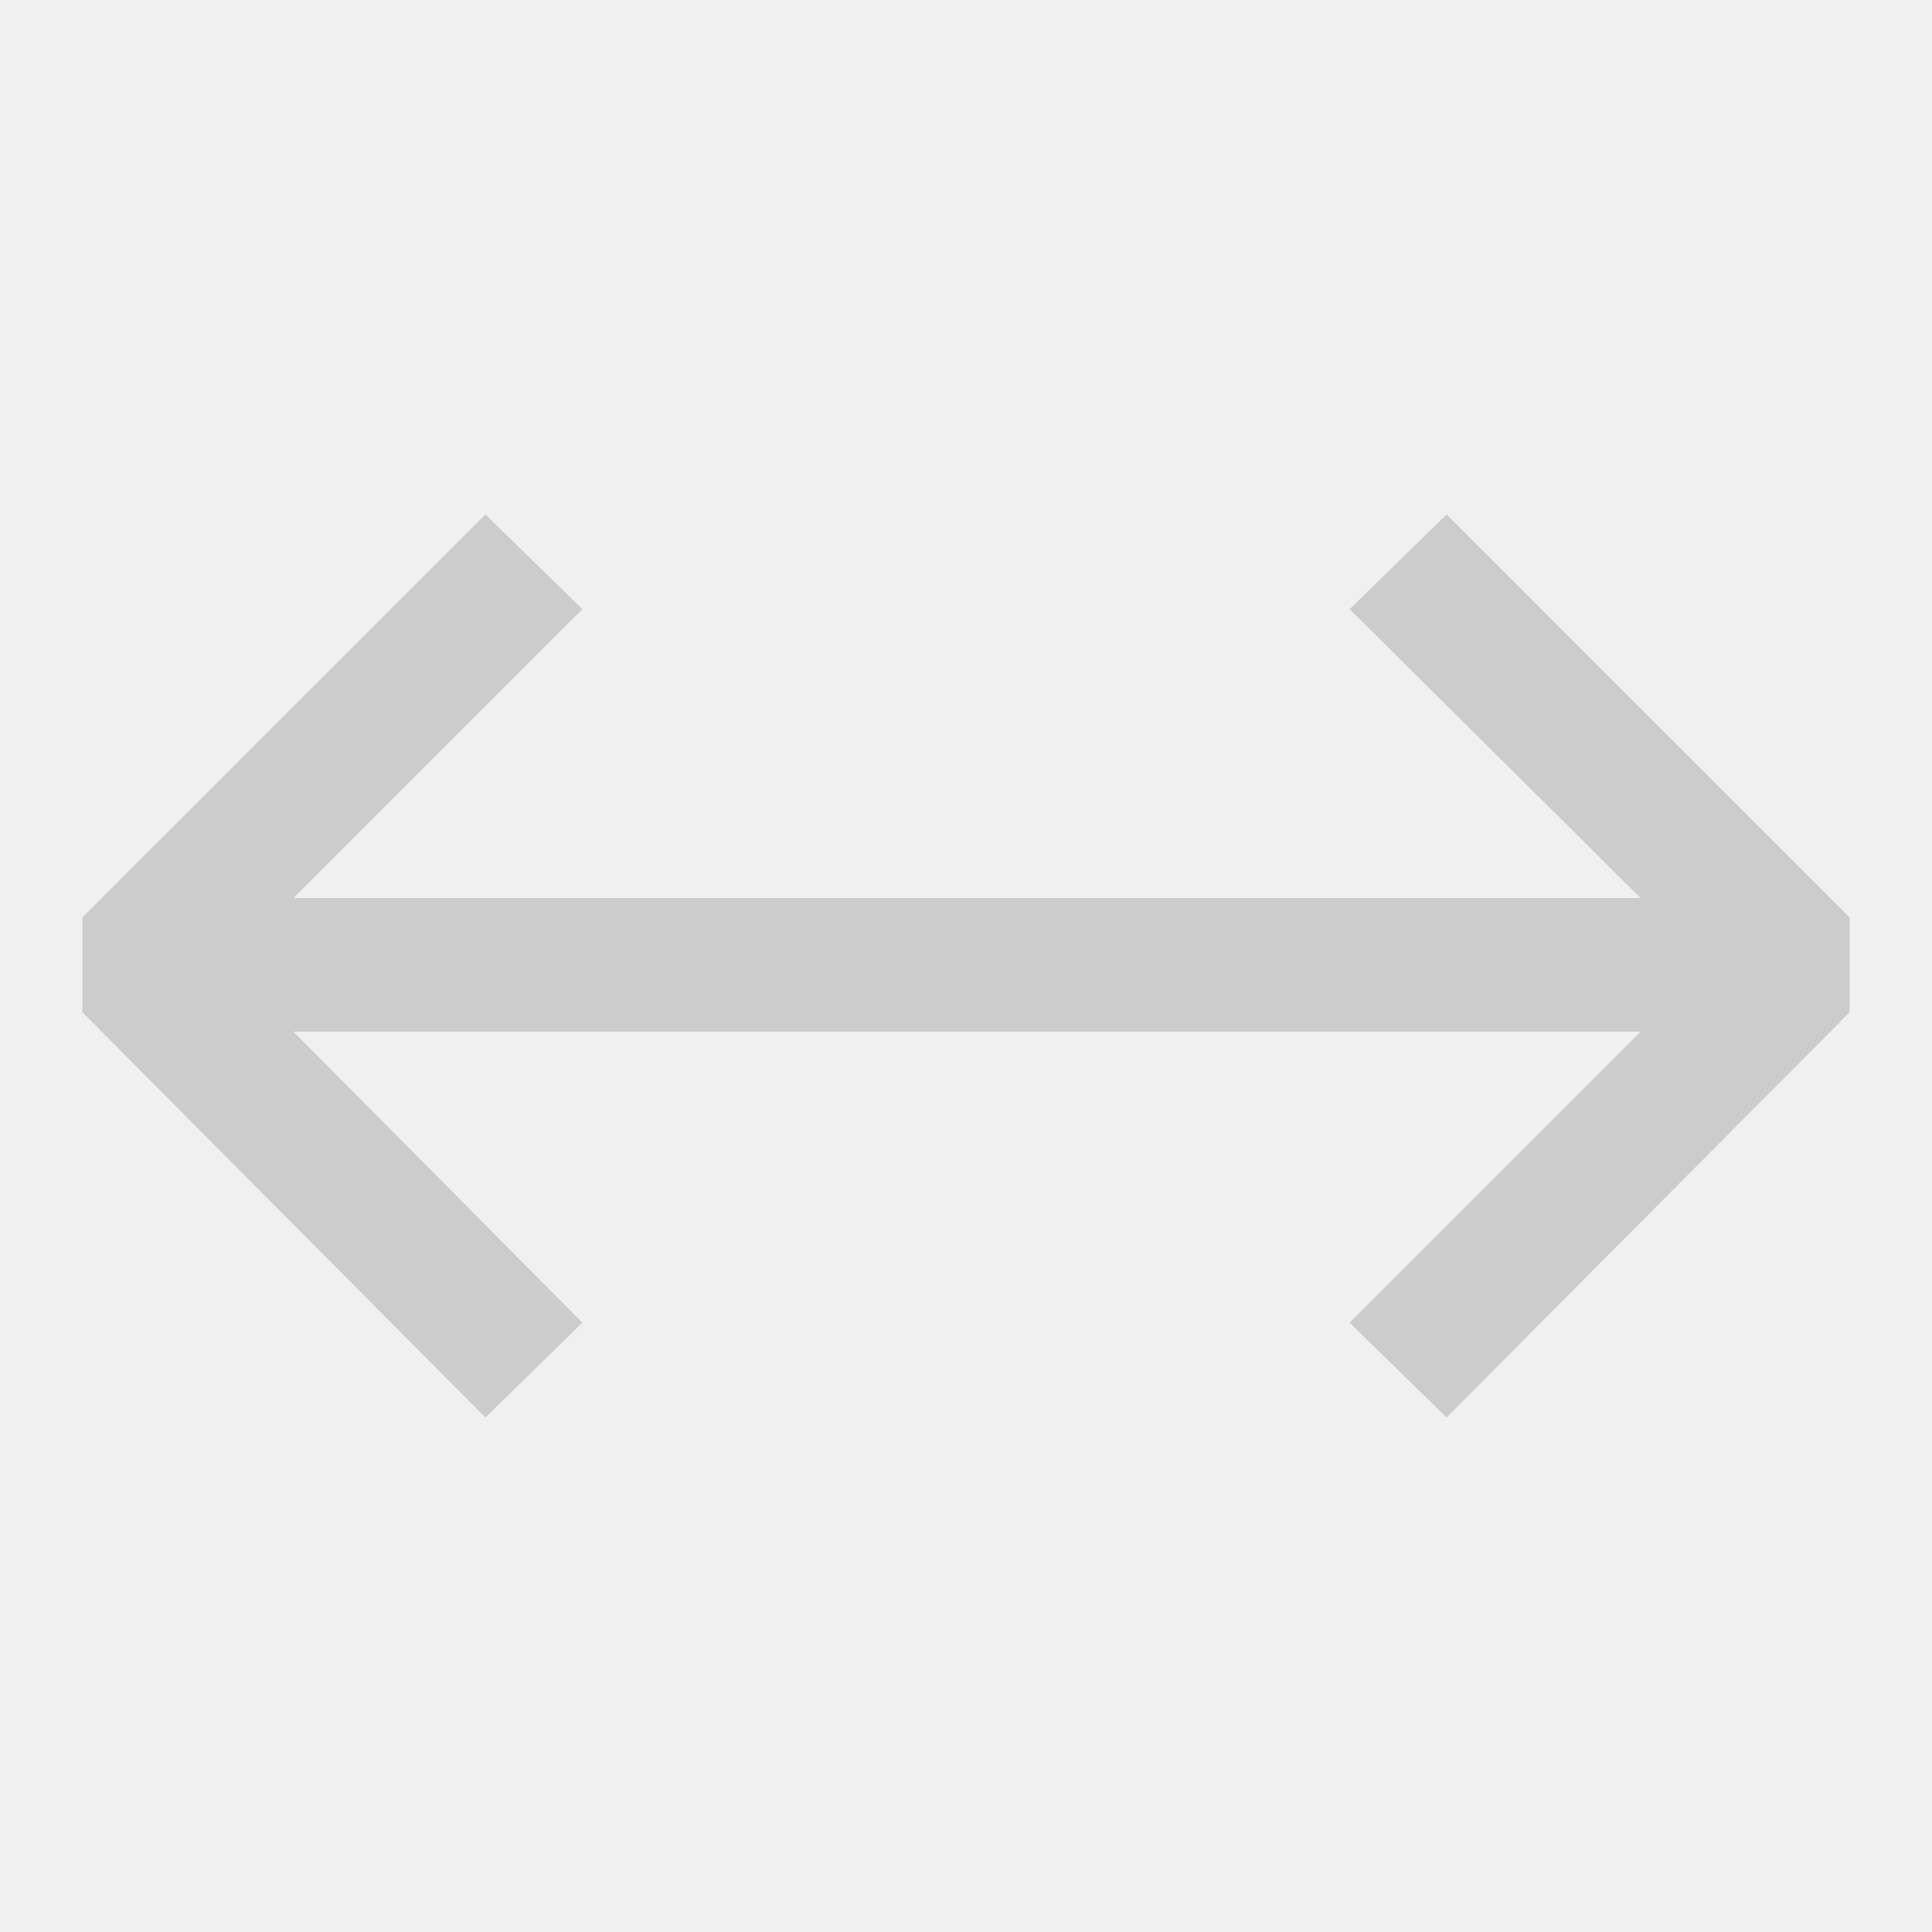
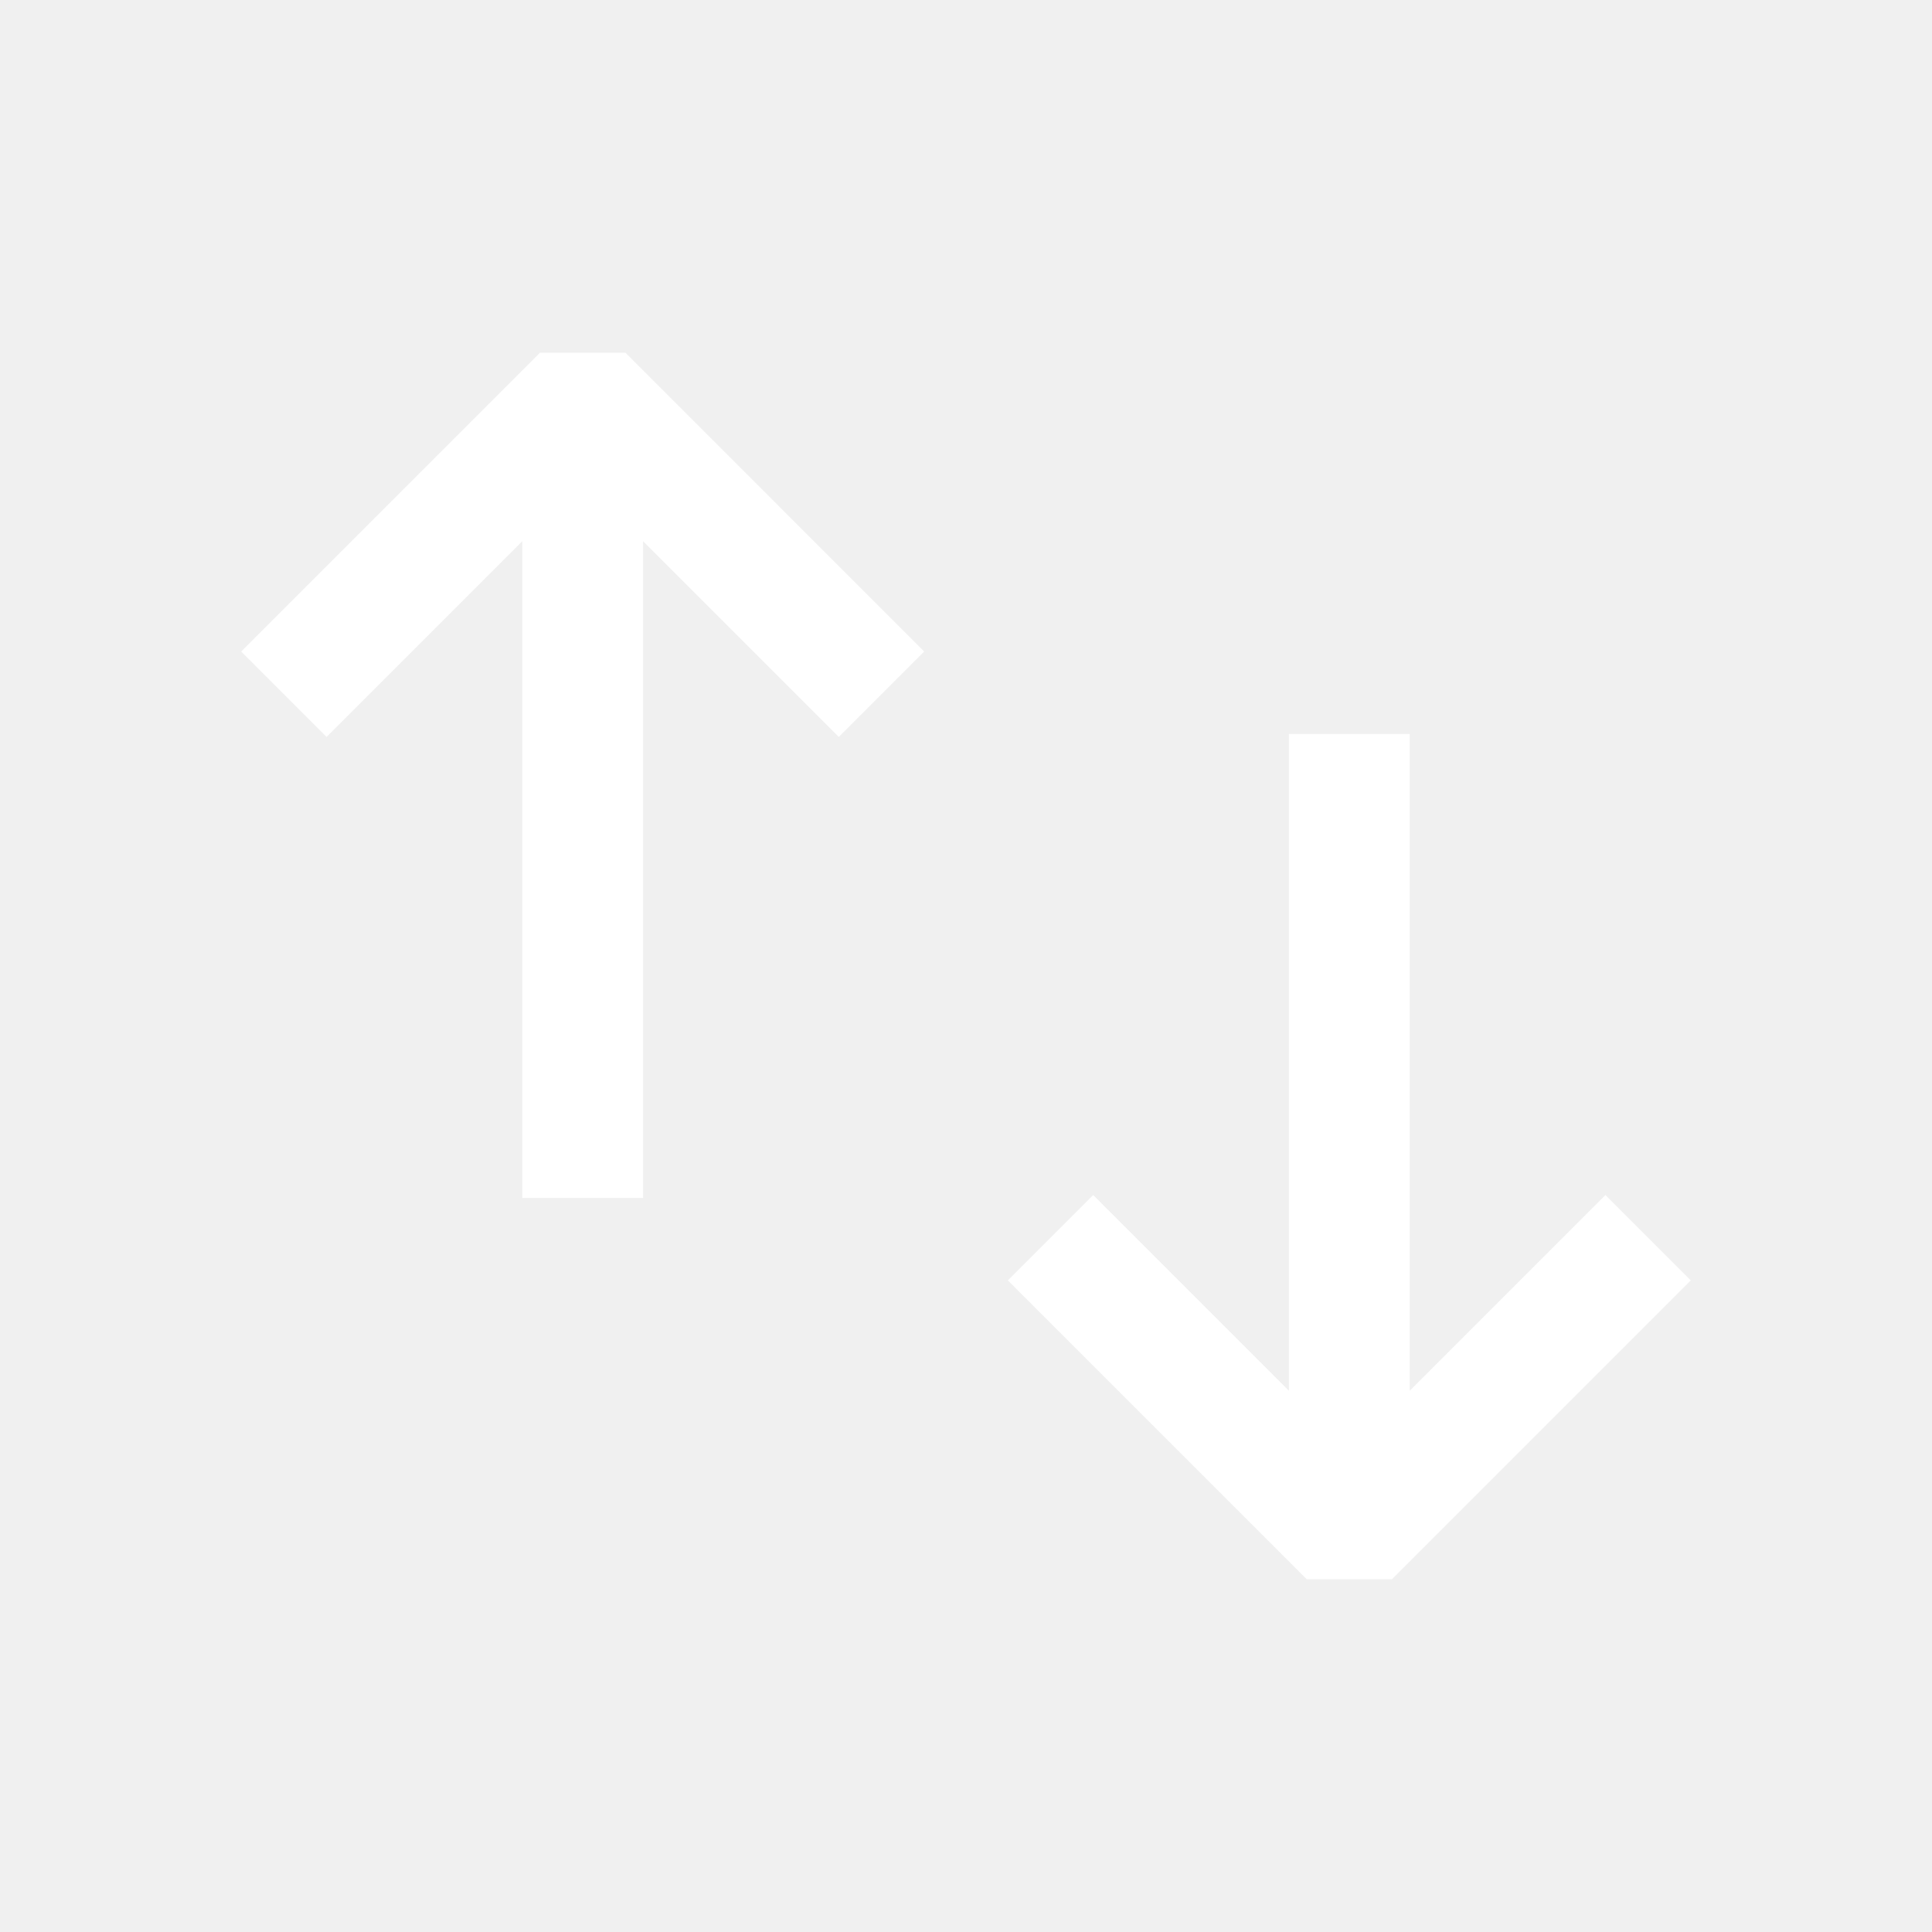
- <svg xmlns="http://www.w3.org/2000/svg" width="16" height="16">
-   <g>
-     <path fill="#ccc" stroke="null" id="svg_1" d="m2.431,8.544l2.392,2.41l-0.803,0.785l-3.338,-3.356l0,-0.785l3.338,-3.338l0.803,0.785l-2.392,2.392l11.156,0l-2.41,-2.392l0.803,-0.785l3.338,3.338l0,0.785l-3.338,3.356l-0.803,-0.785l2.41,-2.41l-11.156,0z" />
+ <svg xmlns="http://www.w3.org/2000/svg" width="16" height="16" viewBox="0 0 16 16" fill="none" version="1.1" id="svg6">
+   <defs id="defs10" />
+   <g style="fill:#ffffff" id="g868" transform="translate(-0.4774906,-0.4602352)">
+     <path d="M 4.95,3.381 2.475,5.856 3.182,6.563 4.803,4.942 v 5.439 h 1 V 4.942 L 7.424,6.563 8.131,5.856 5.657,3.381 Z" style="fill:#ffffff" id="path4" />
+     <path id="path4-3" style="fill:#ffffff" d="m 12.005,13.539 2.475,-2.475 -0.707,-0.707 -1.621,1.621 V 6.539 h -1 v 5.439 l -1.621,-1.621 -0.707,0.707 2.475,2.475 z" />
  </g>
</svg>
